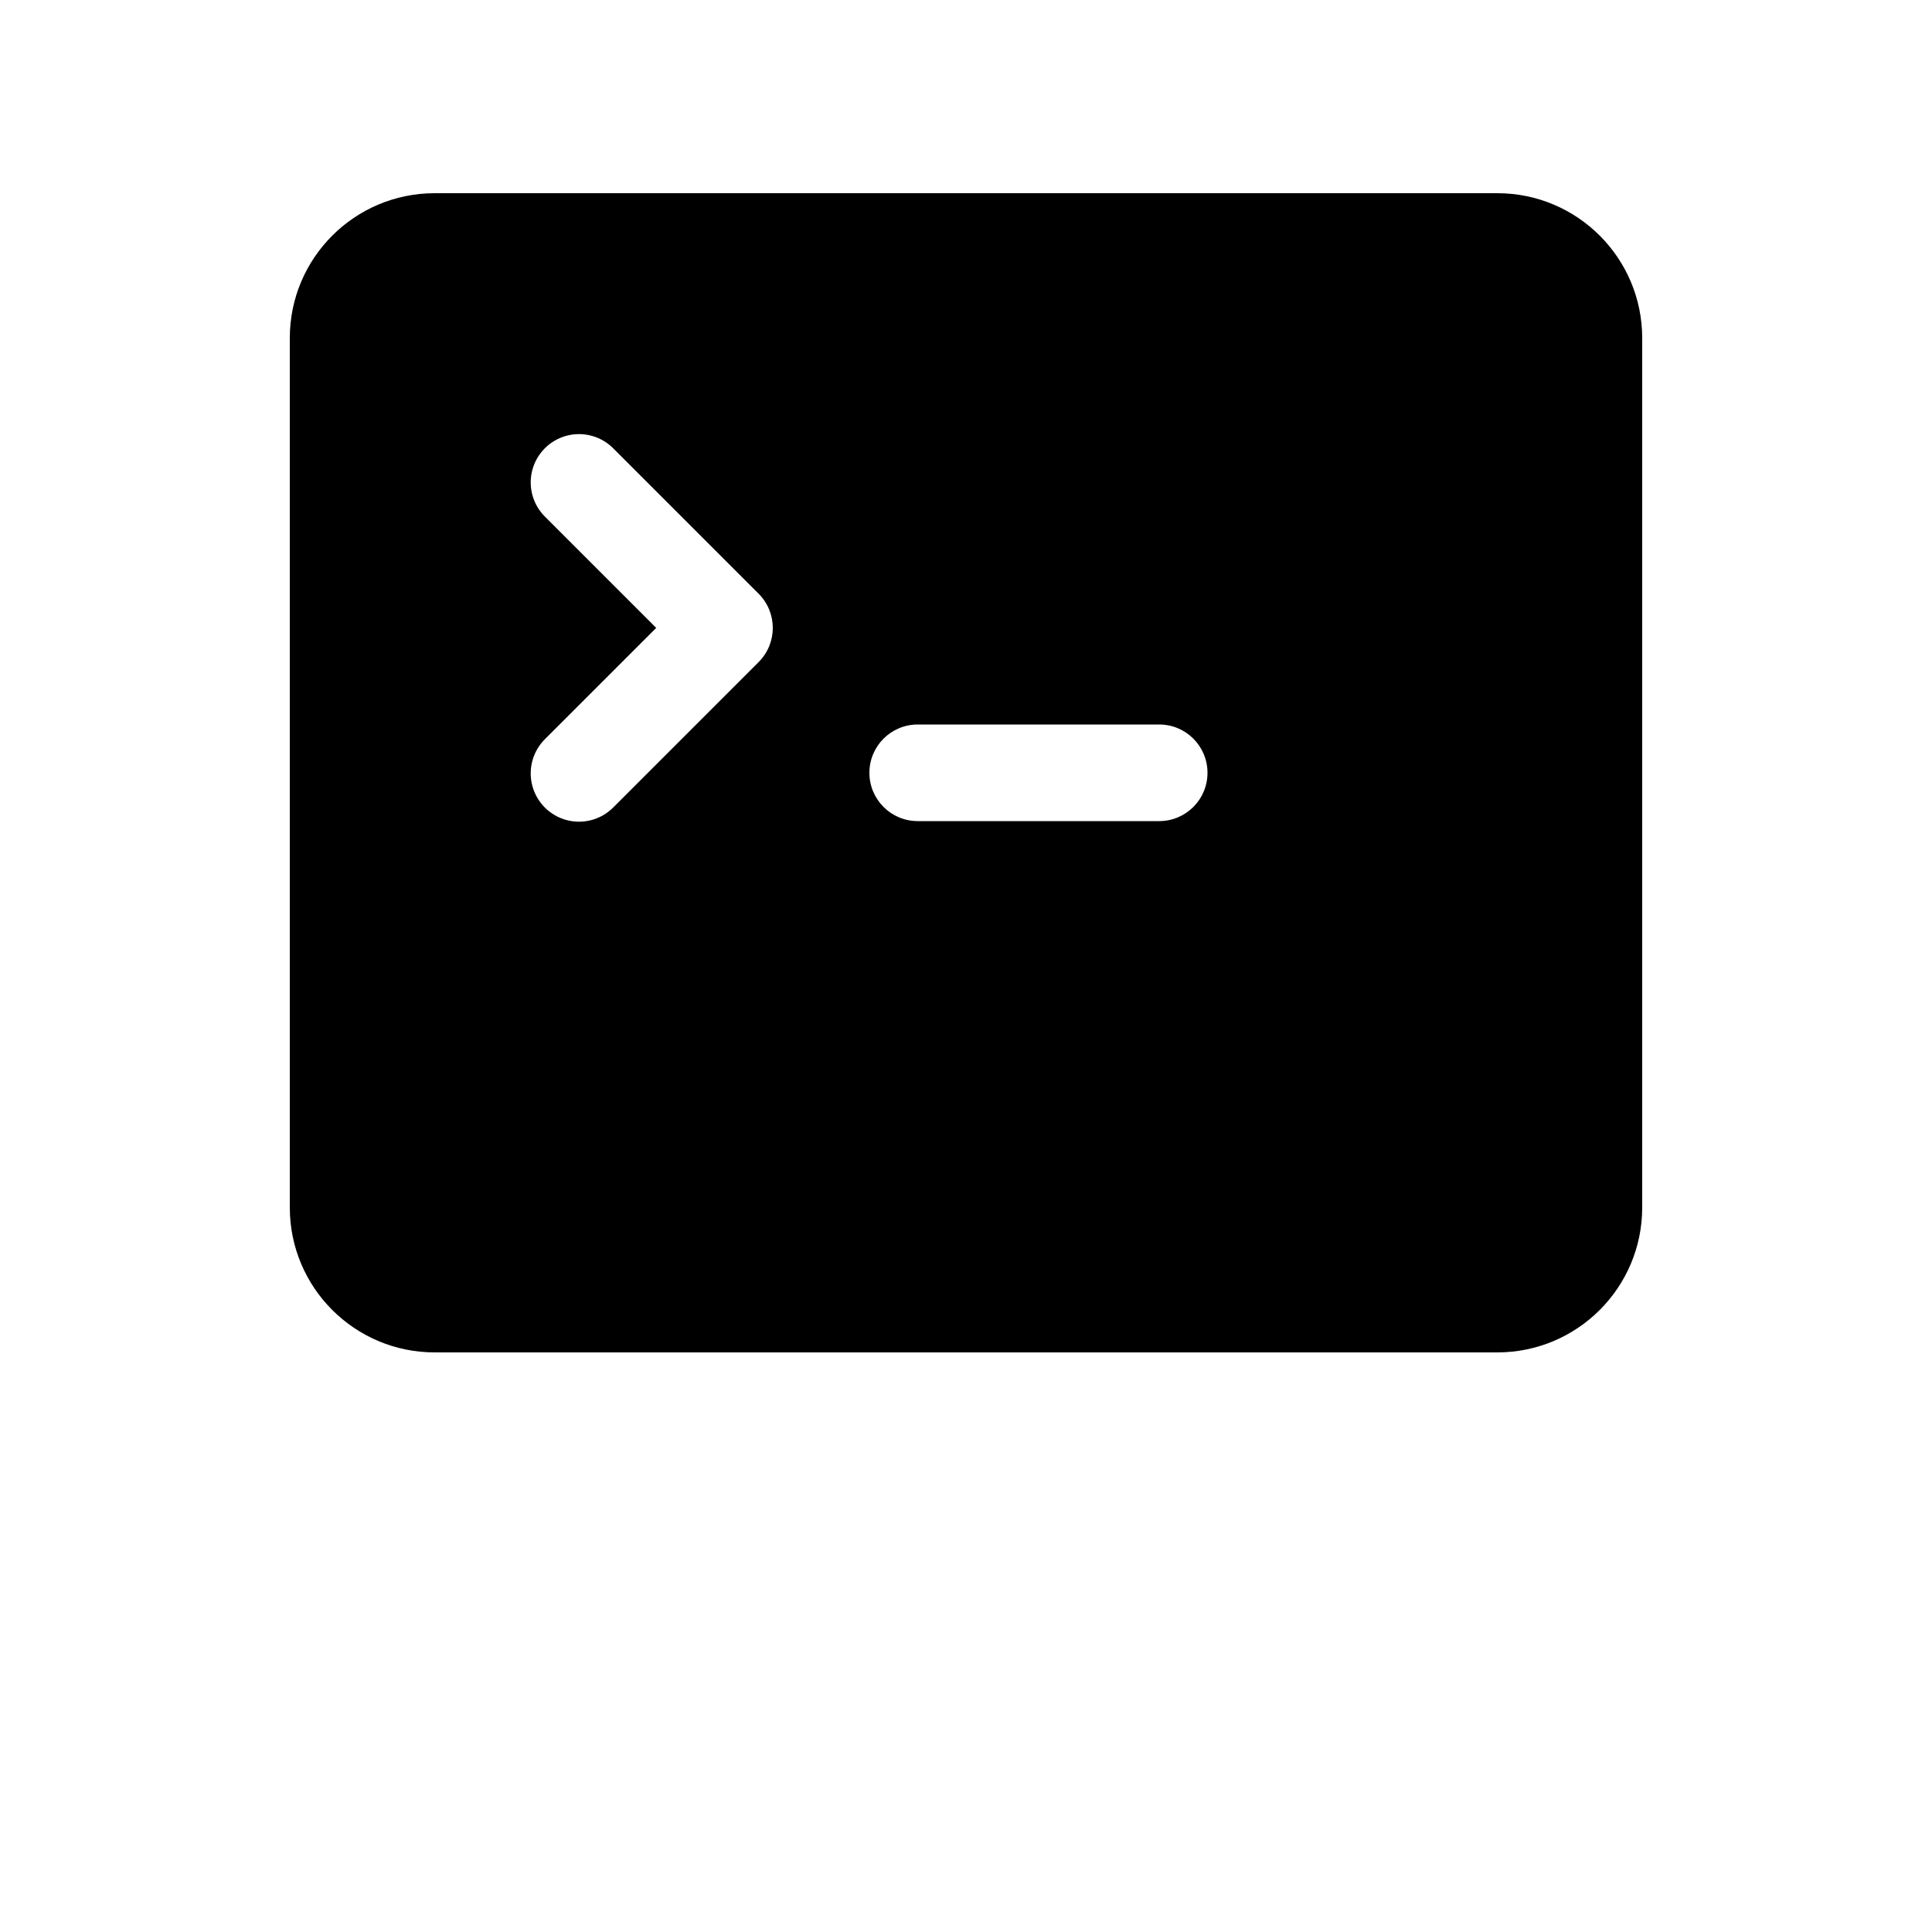
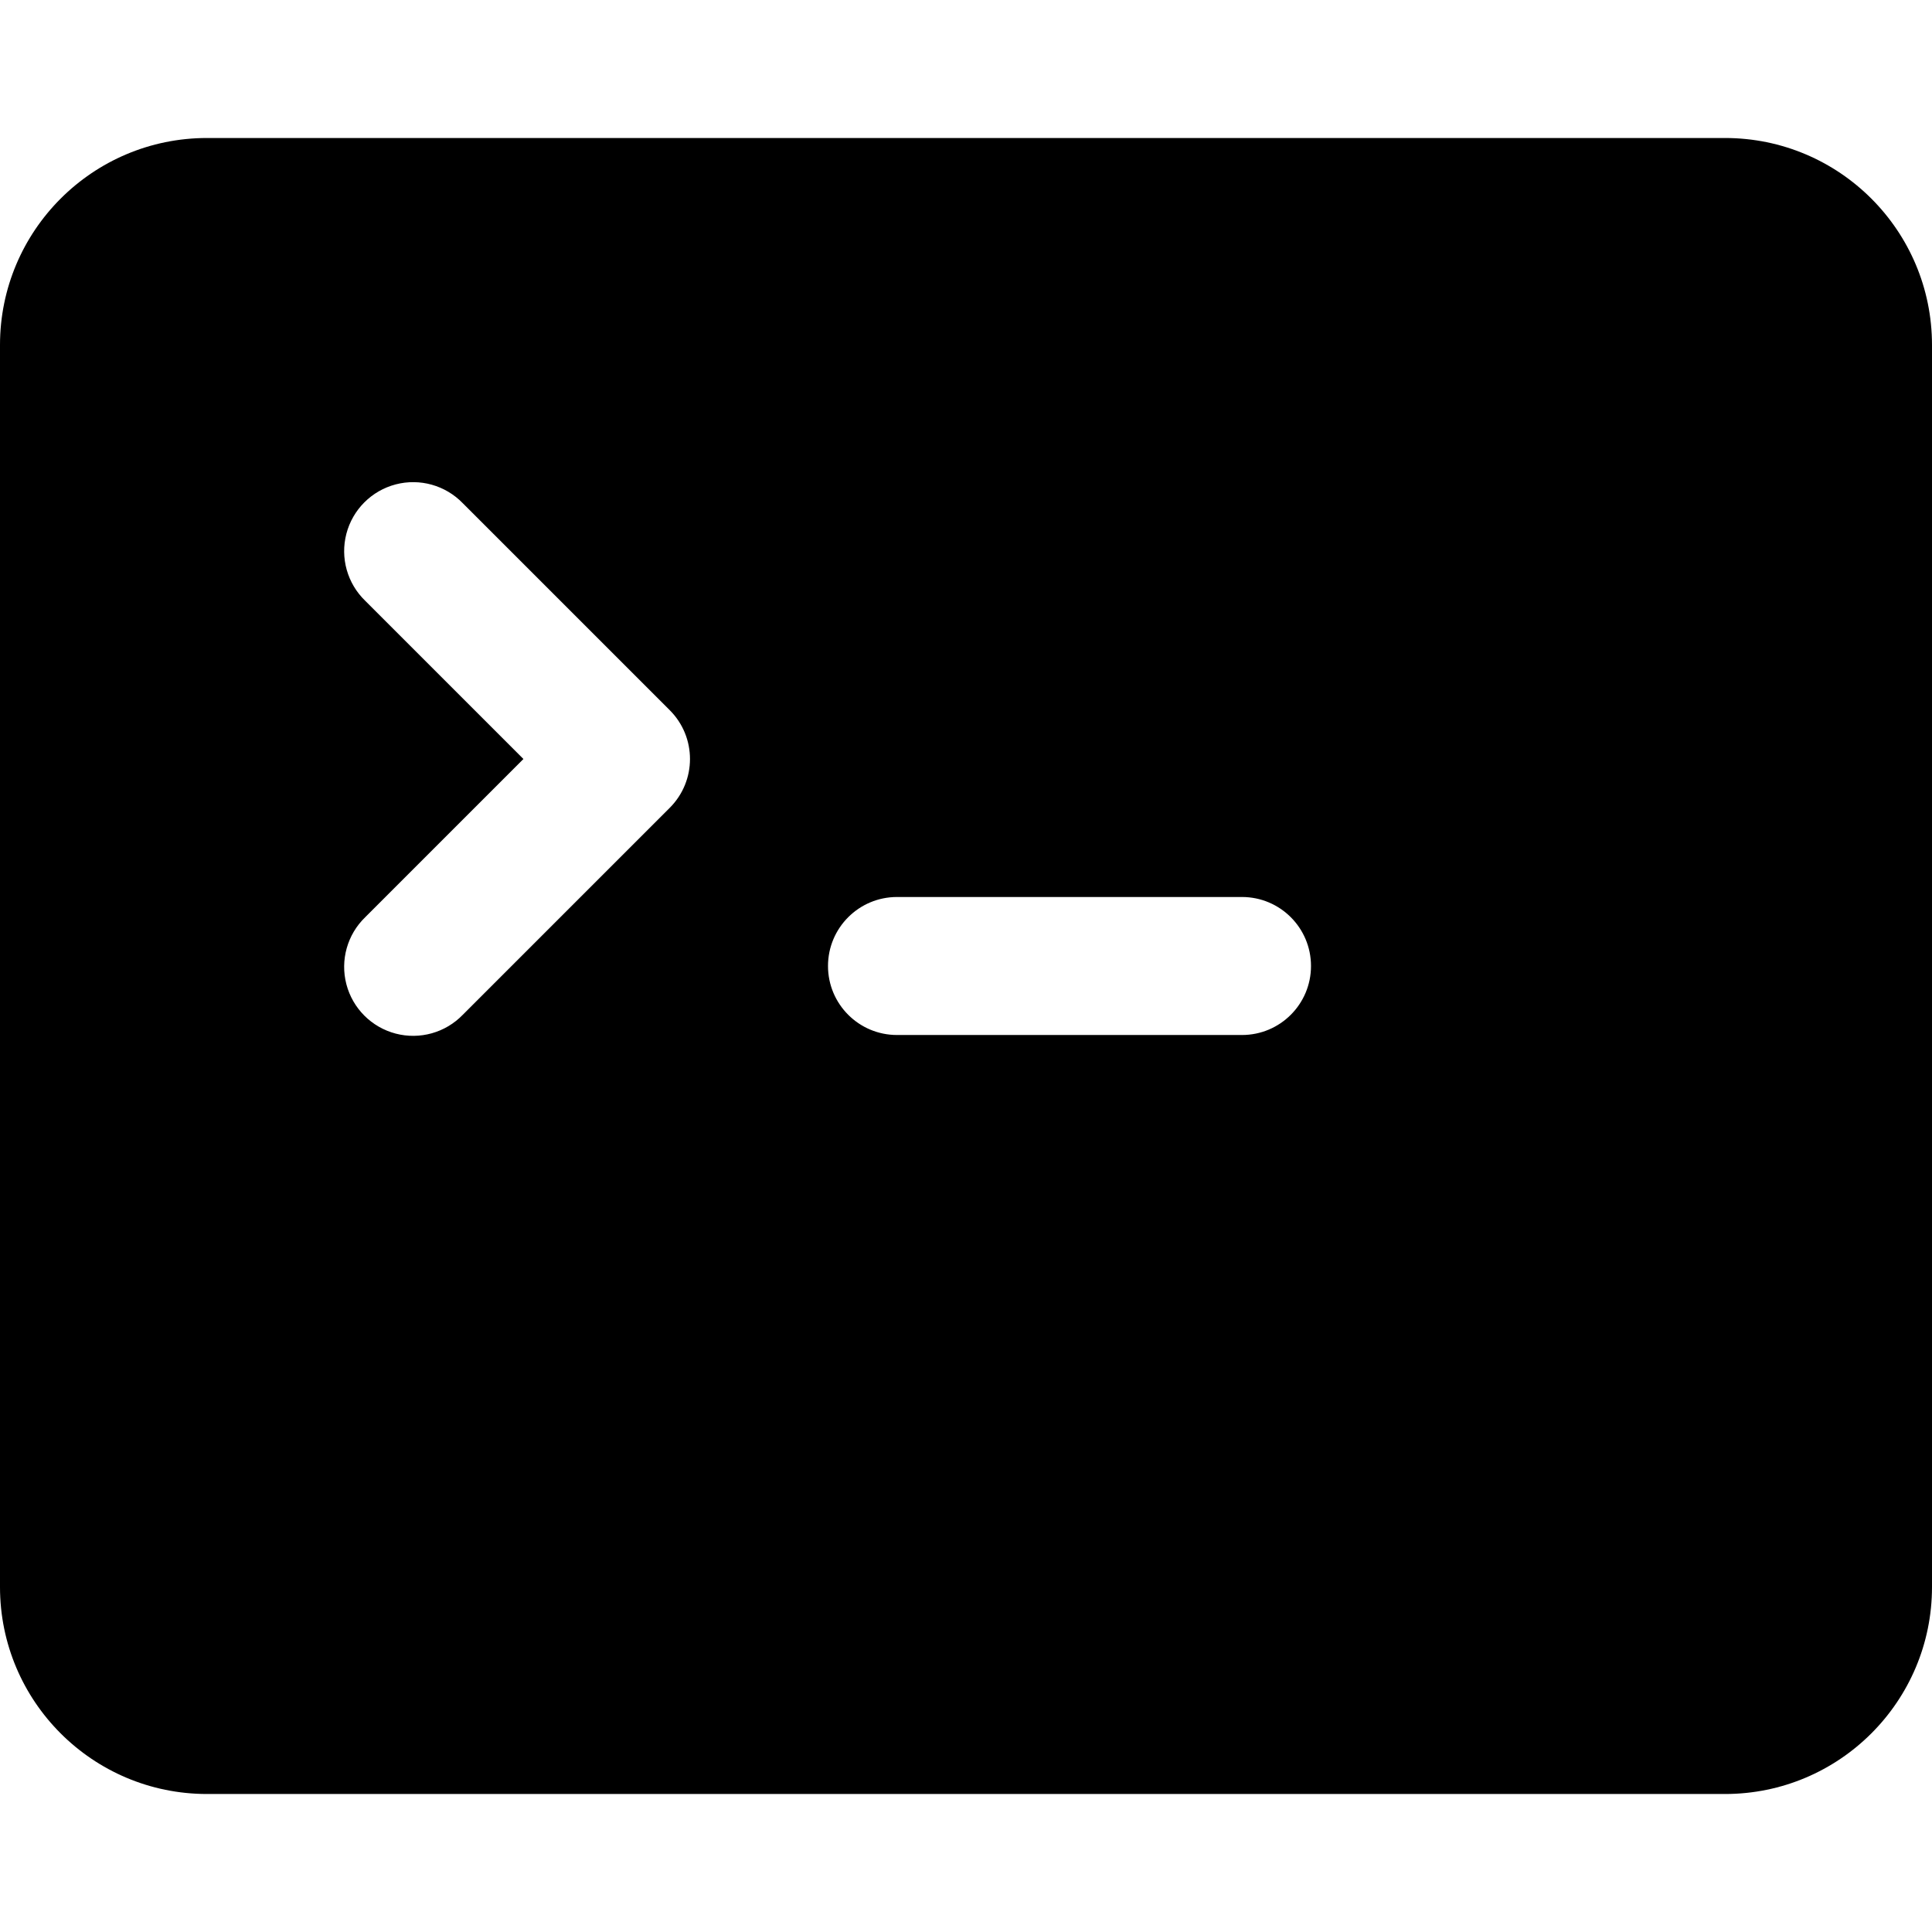
- <svg xmlns="http://www.w3.org/2000/svg" viewBox="0 0 32 40" x="0px" y="0px" fill="currentColor" width="60px" height="60px">
+ <svg xmlns="http://www.w3.org/2000/svg" viewBox="2 4 28 24" x="0px" y="0px" fill="currentColor" width="40px" height="40px" class="mx-5">
  <g data-name="Layer 2">
    <path d="M27,4H5A3,3,0,0,0,2,7V25a3,3,0,0,0,3,3H27a3,3,0,0,0,3-3V7A3,3,0,0,0,27,4ZM11.707,13.707l-3,3a1,1,0,1,1-1.414-1.414L9.586,13,7.293,10.707A1,1,0,1,1,8.707,9.293l3,3A1,1,0,0,1,11.707,13.707ZM20,17H15a1,1,0,0,1,0-2h5a1,1,0,0,1,0,2Z" />
  </g>
-   <text x="0" y="47" fill="currentColor" font-size="5px" font-weight="bold" font-family="'Helvetica Neue', Helvetica, Arial-Unicode, Arial, Sans-serif">Created by Saepul
-     Nahwan</text>
-   <text x="0" y="52" fill="currentColor" font-size="5px" font-weight="bold" font-family="'Helvetica Neue', Helvetica, Arial-Unicode, Arial, Sans-serif">from the Noun
-     Project</text>
</svg>
